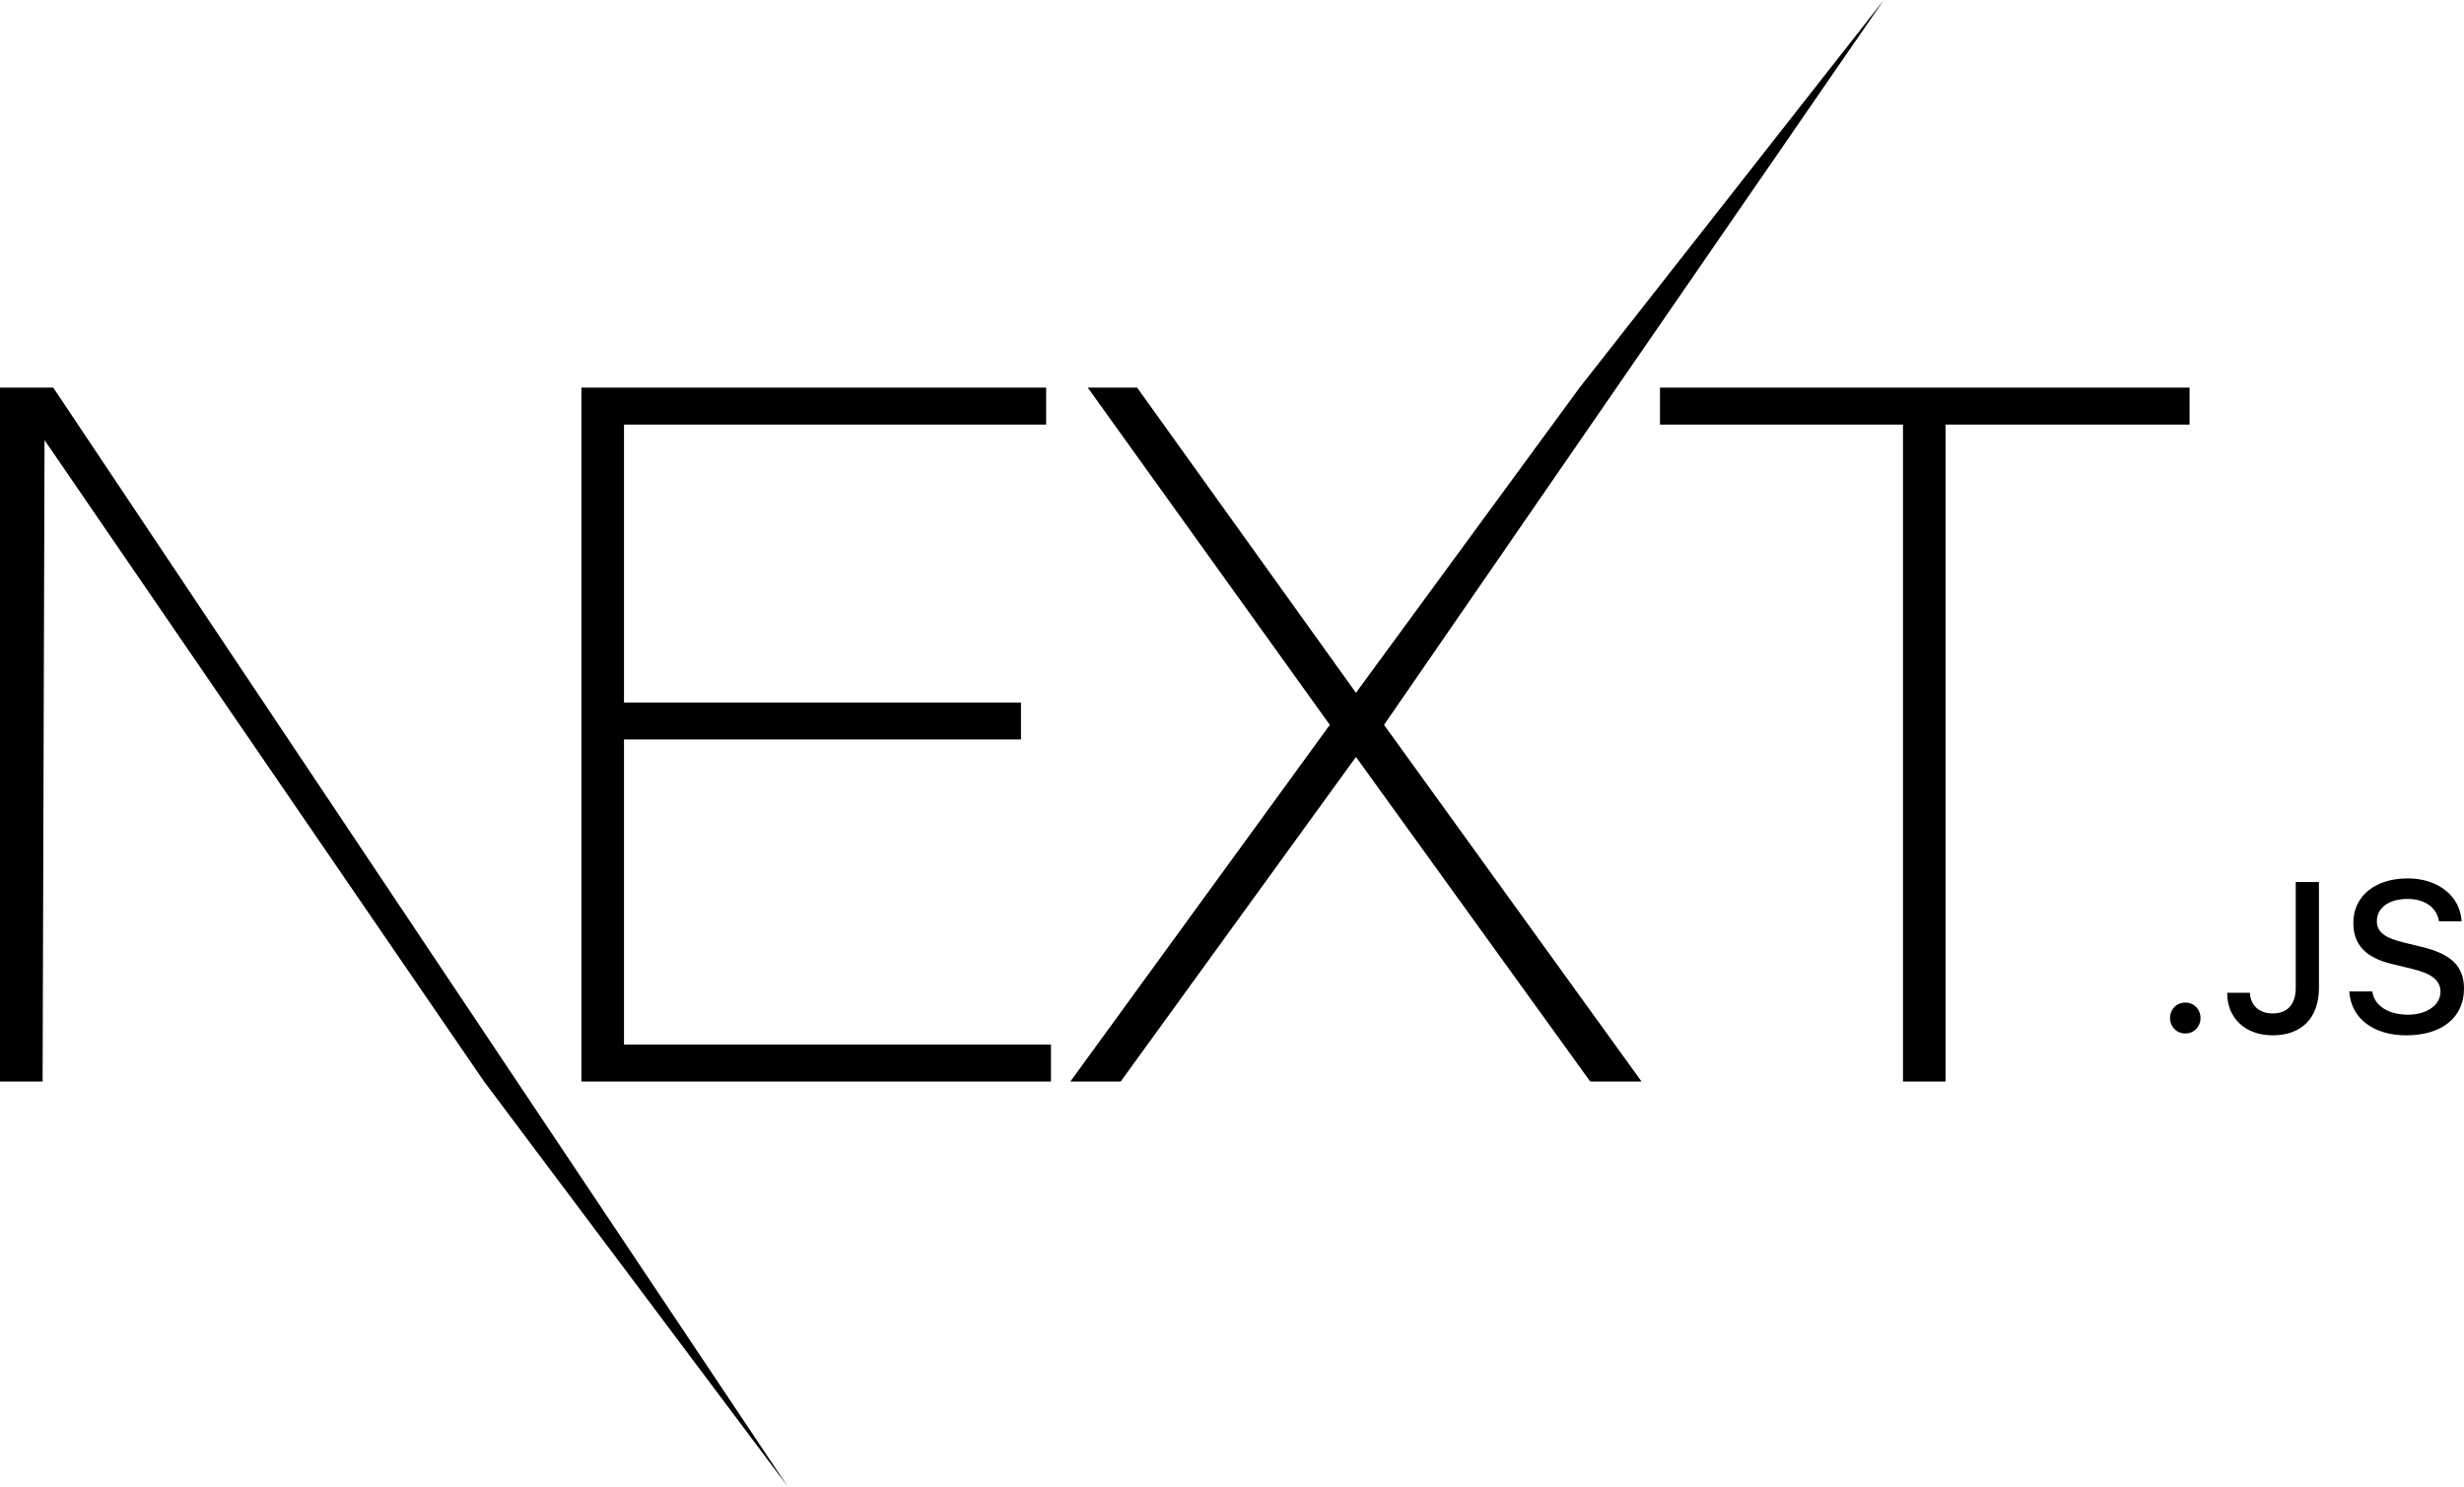
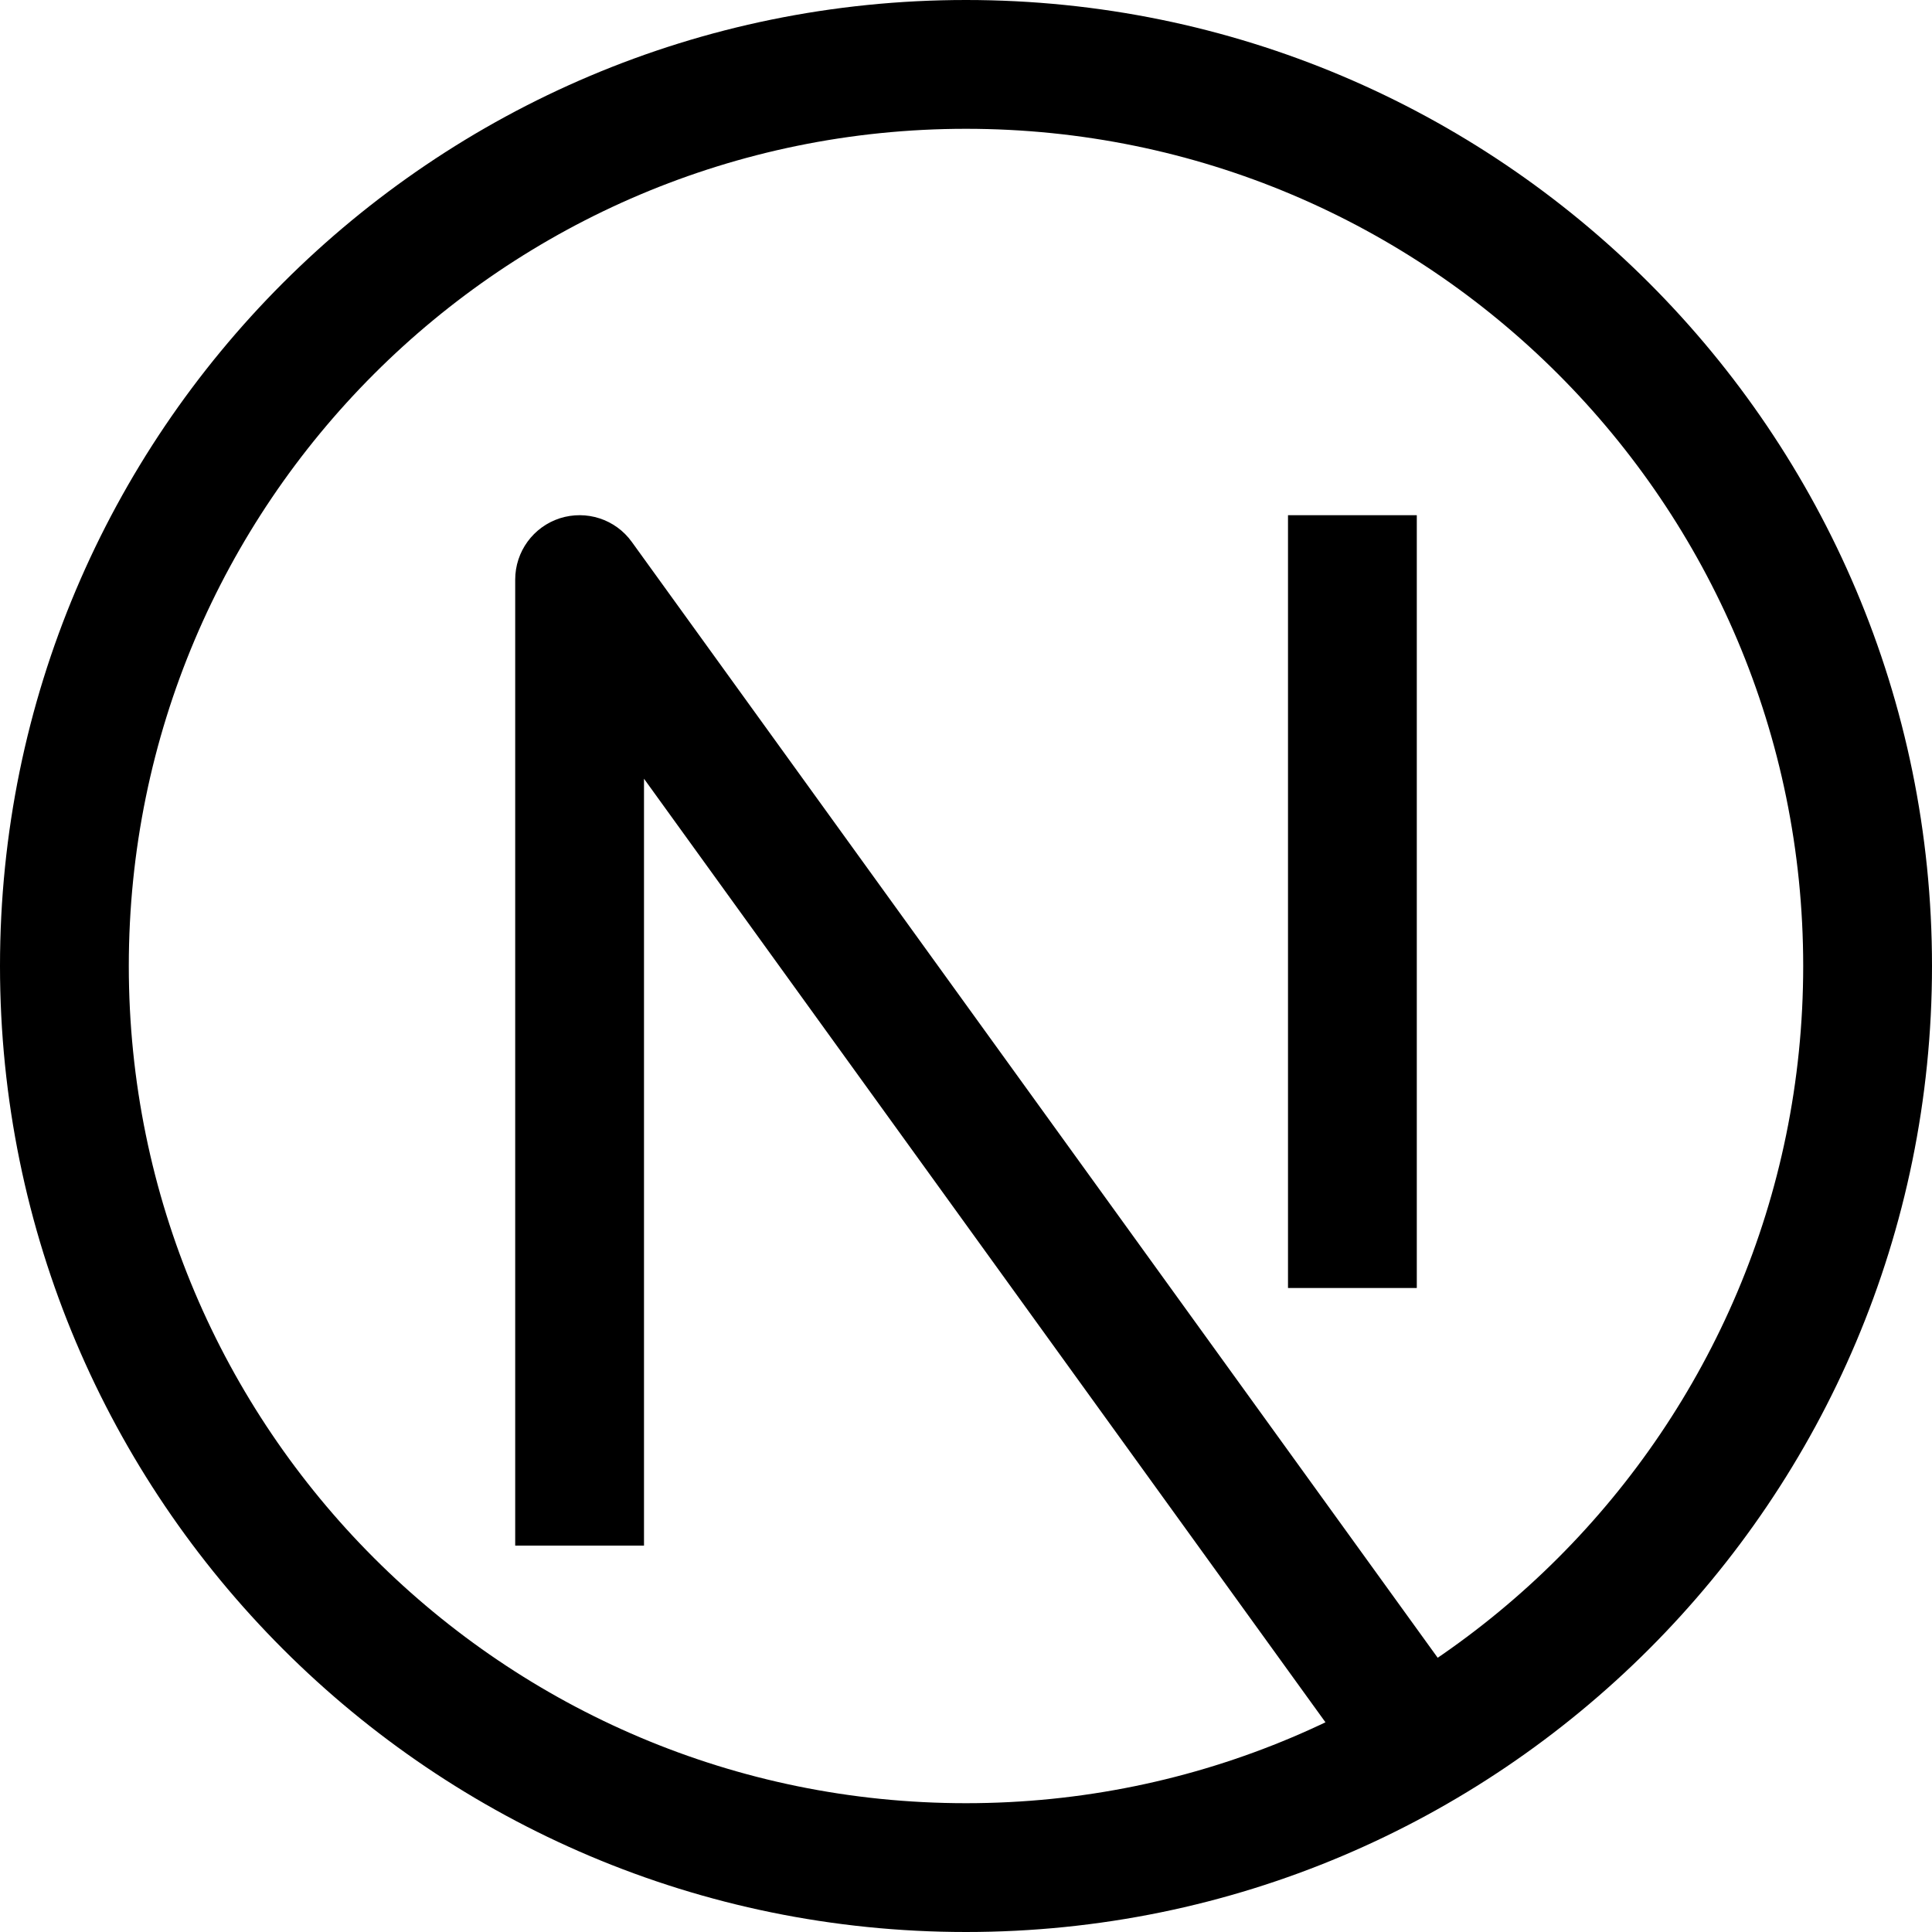
- <svg xmlns="http://www.w3.org/2000/svg" height="309" preserveAspectRatio="xMidYMid" viewBox="0 0 512 309" width="512">
-   <path d="m120.81 80.561h96.568v7.675h-87.716v57.767h82.485v7.675h-82.485v63.423h88.722v7.675h-97.574zm105.219 0h10.26l45.467 63.423 46.473-63.423 63.211-80.561-103.85 150.649 53.515 74.128h-10.663l-48.686-67.462-48.887 67.462h-10.462l53.917-74.128zm118.899 7.675v-7.675h110.047v7.675h-50.698v136.54h-8.852v-136.54zm-344.928-7.675h11.065l152.581 228.323-63.054-84.107-91.337-133.309-.402 133.309h-8.852zm454.084 134.224c-1.809 0-3.165-1.401-3.165-3.212 0-1.811 1.356-3.212 3.165-3.212 1.83 0 3.165 1.401 3.165 3.212 0 1.811-1.335 3.212-3.165 3.212zm8.698-8.451h4.737c.065 2.565 1.938 4.29 4.694 4.29 3.079 0 4.823-1.854 4.823-5.325v-21.989h4.823v22.011c0 6.252-3.617 9.852-9.602 9.852-5.619 0-9.473-3.492-9.473-8.839zm25.384-.28h4.78c.409 2.953 3.294 4.829 7.449 4.829 3.875 0 6.717-2.005 6.717-4.764 0-2.371-1.809-3.794-5.921-4.764l-4.005-.97c-5.619-1.315-8.181-4.031-8.181-8.602 0-5.54 4.521-9.227 11.303-9.227 6.308 0 10.916 3.686 11.196 8.925h-4.694c-.452-2.867-2.95-4.657-6.567-4.657-3.811 0-6.351 1.832-6.351 4.635 0 2.221 1.636 3.492 5.684 4.441l3.423.841c6.373 1.488 9 4.075 9 8.753 0 5.95-4.607 9.68-11.971 9.68-6.89 0-11.519-3.557-11.863-9.119z" />
+ <svg xmlns="http://www.w3.org/2000/svg" width="800px" height="800px" viewBox="0 0 15 15" fill="none">
+   <path d="M4.5 4.5L4.905 4.207C4.778 4.031 4.553 3.958 4.346 4.024C4.14 4.091 4 4.283 4 4.5H4.5ZM7.5 14C3.91 14 1 11.09 1 7.5H0C0 11.642 3.358 15 7.5 15V14ZM14 7.5C14 11.09 11.09 14 7.5 14V15C11.642 15 15 11.642 15 7.5H14ZM7.5 1C11.09 1 14 3.91 14 7.5H15C15 3.358 11.642 0 7.5 0V1ZM7.5 0C3.358 0 0 3.358 0 7.5H1C1 3.91 3.91 1 7.5 1V0ZM5 12V4.5H4V12H5ZM4.095 4.793L10.595 13.793L11.405 13.207L4.905 4.207L4.095 4.793ZM10 4V10H11V4H10Z" fill="#000000" />
</svg>
